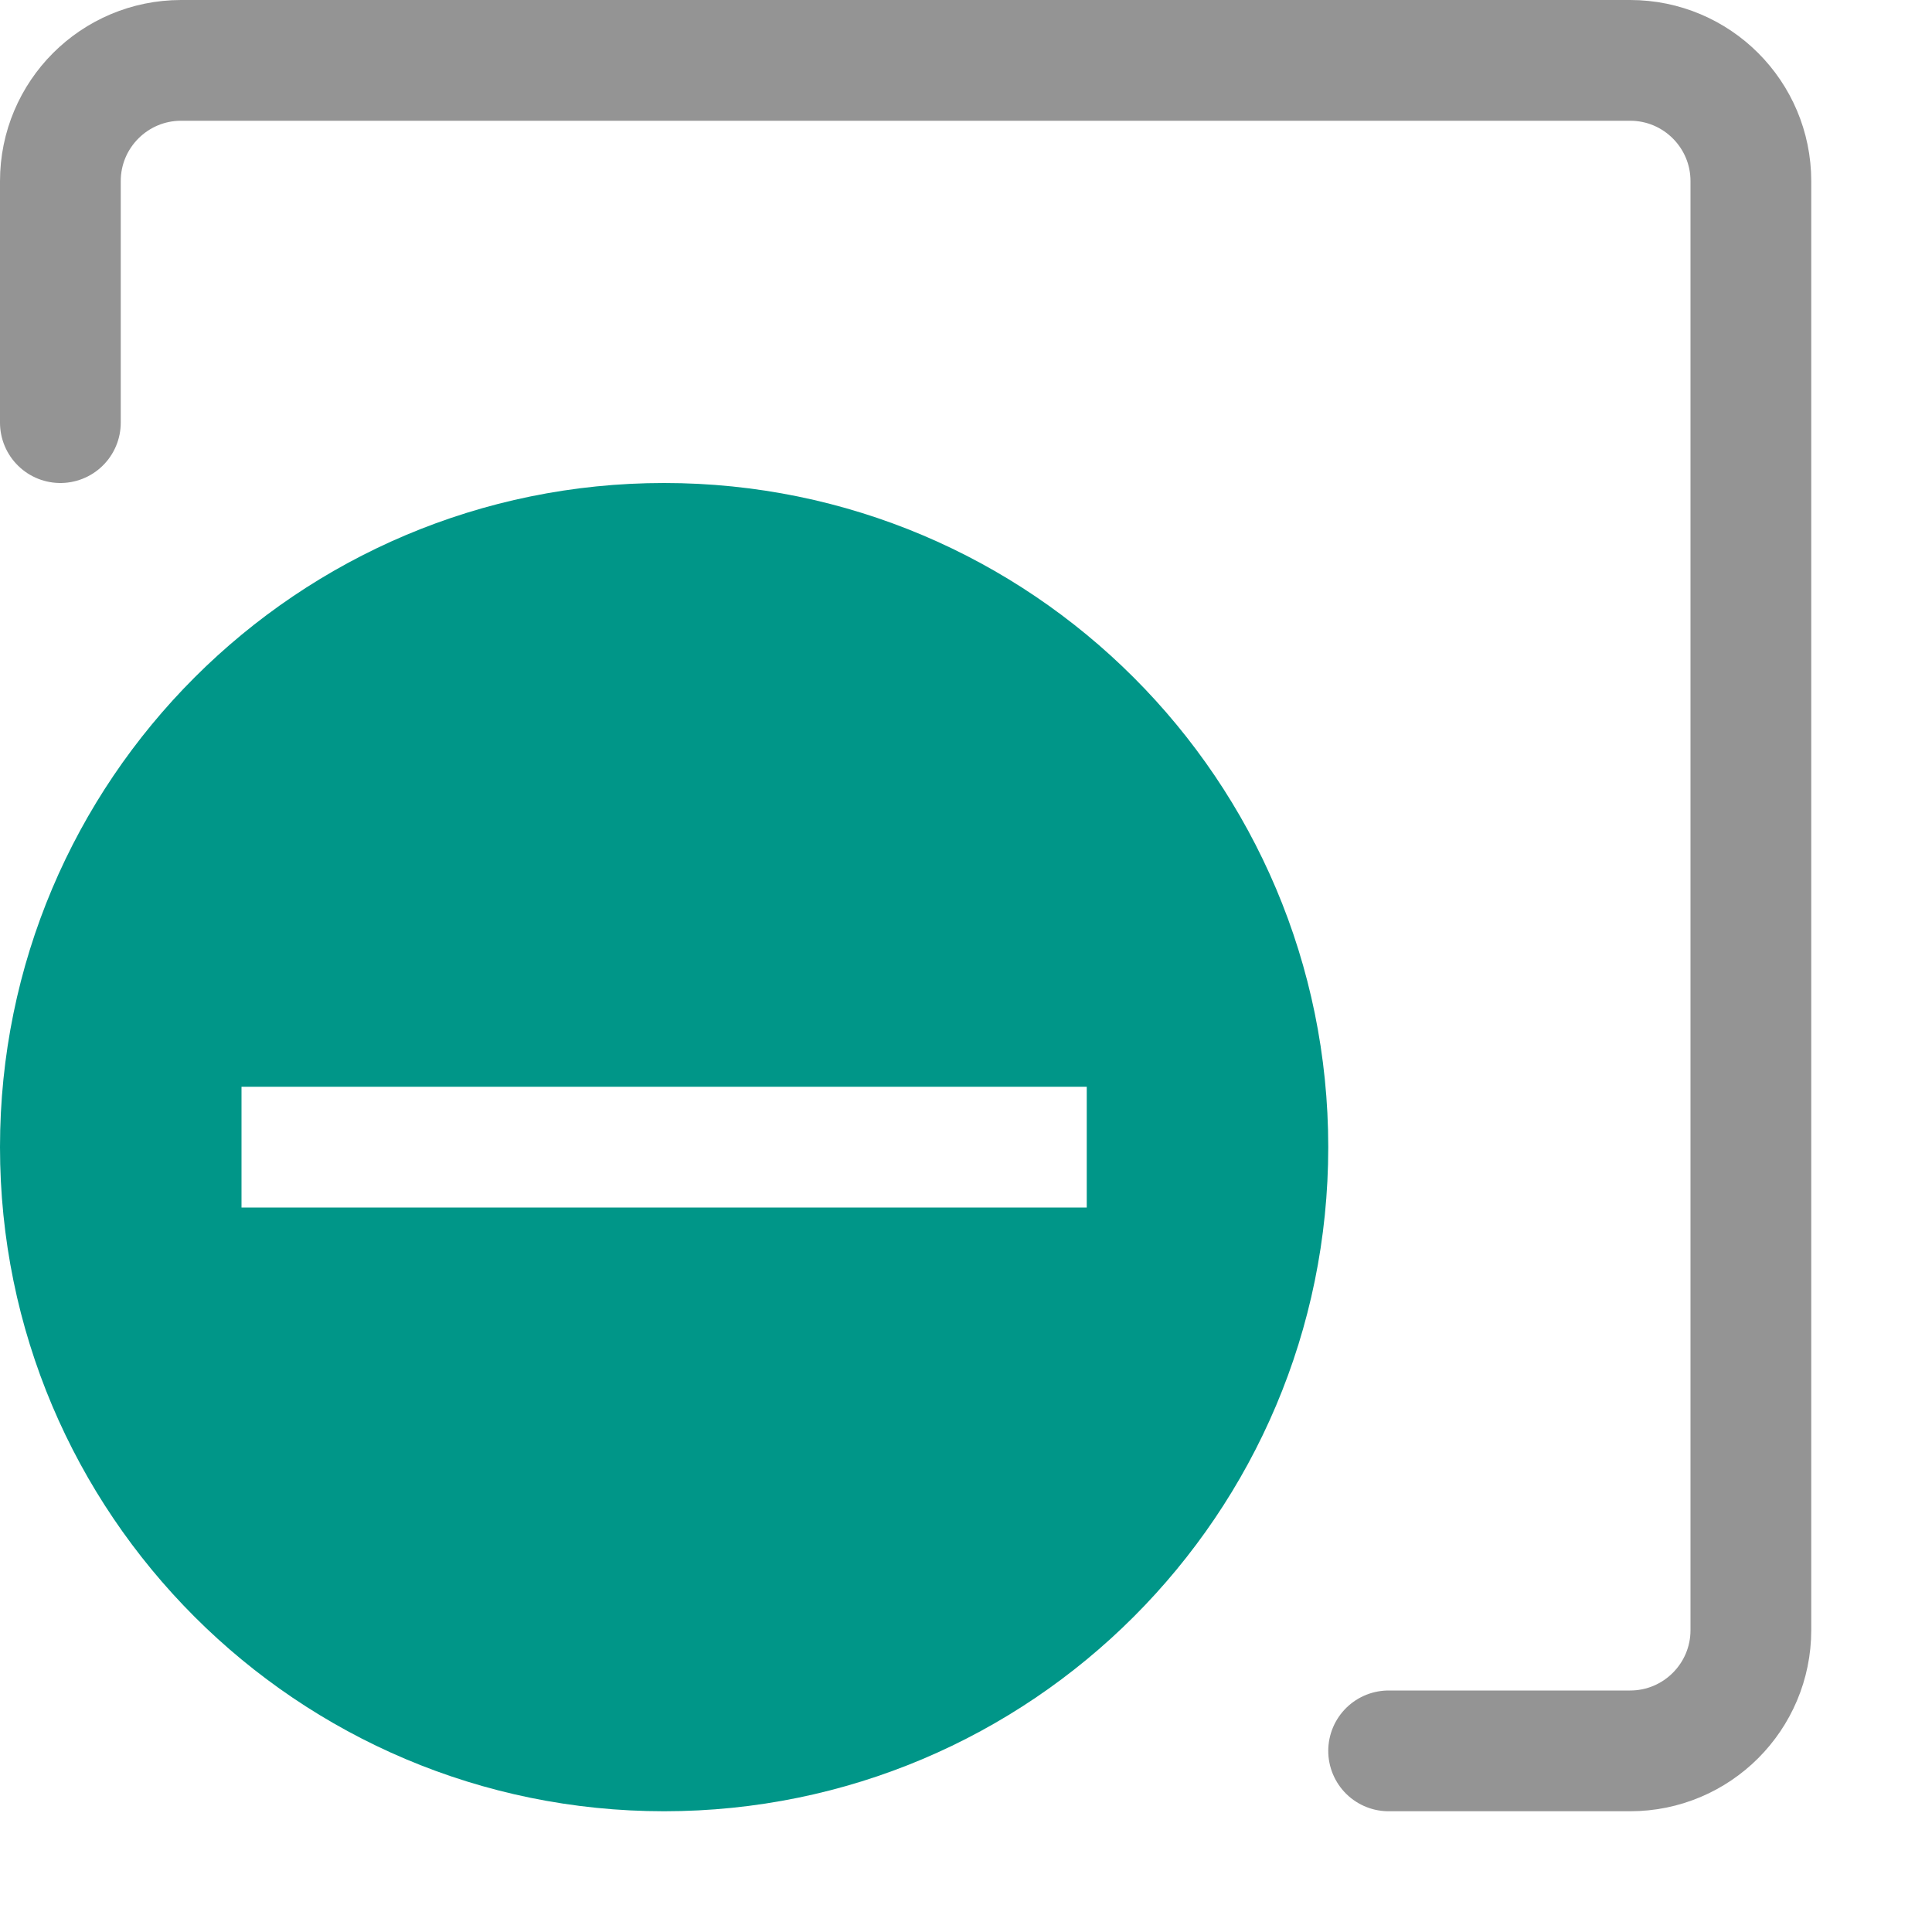
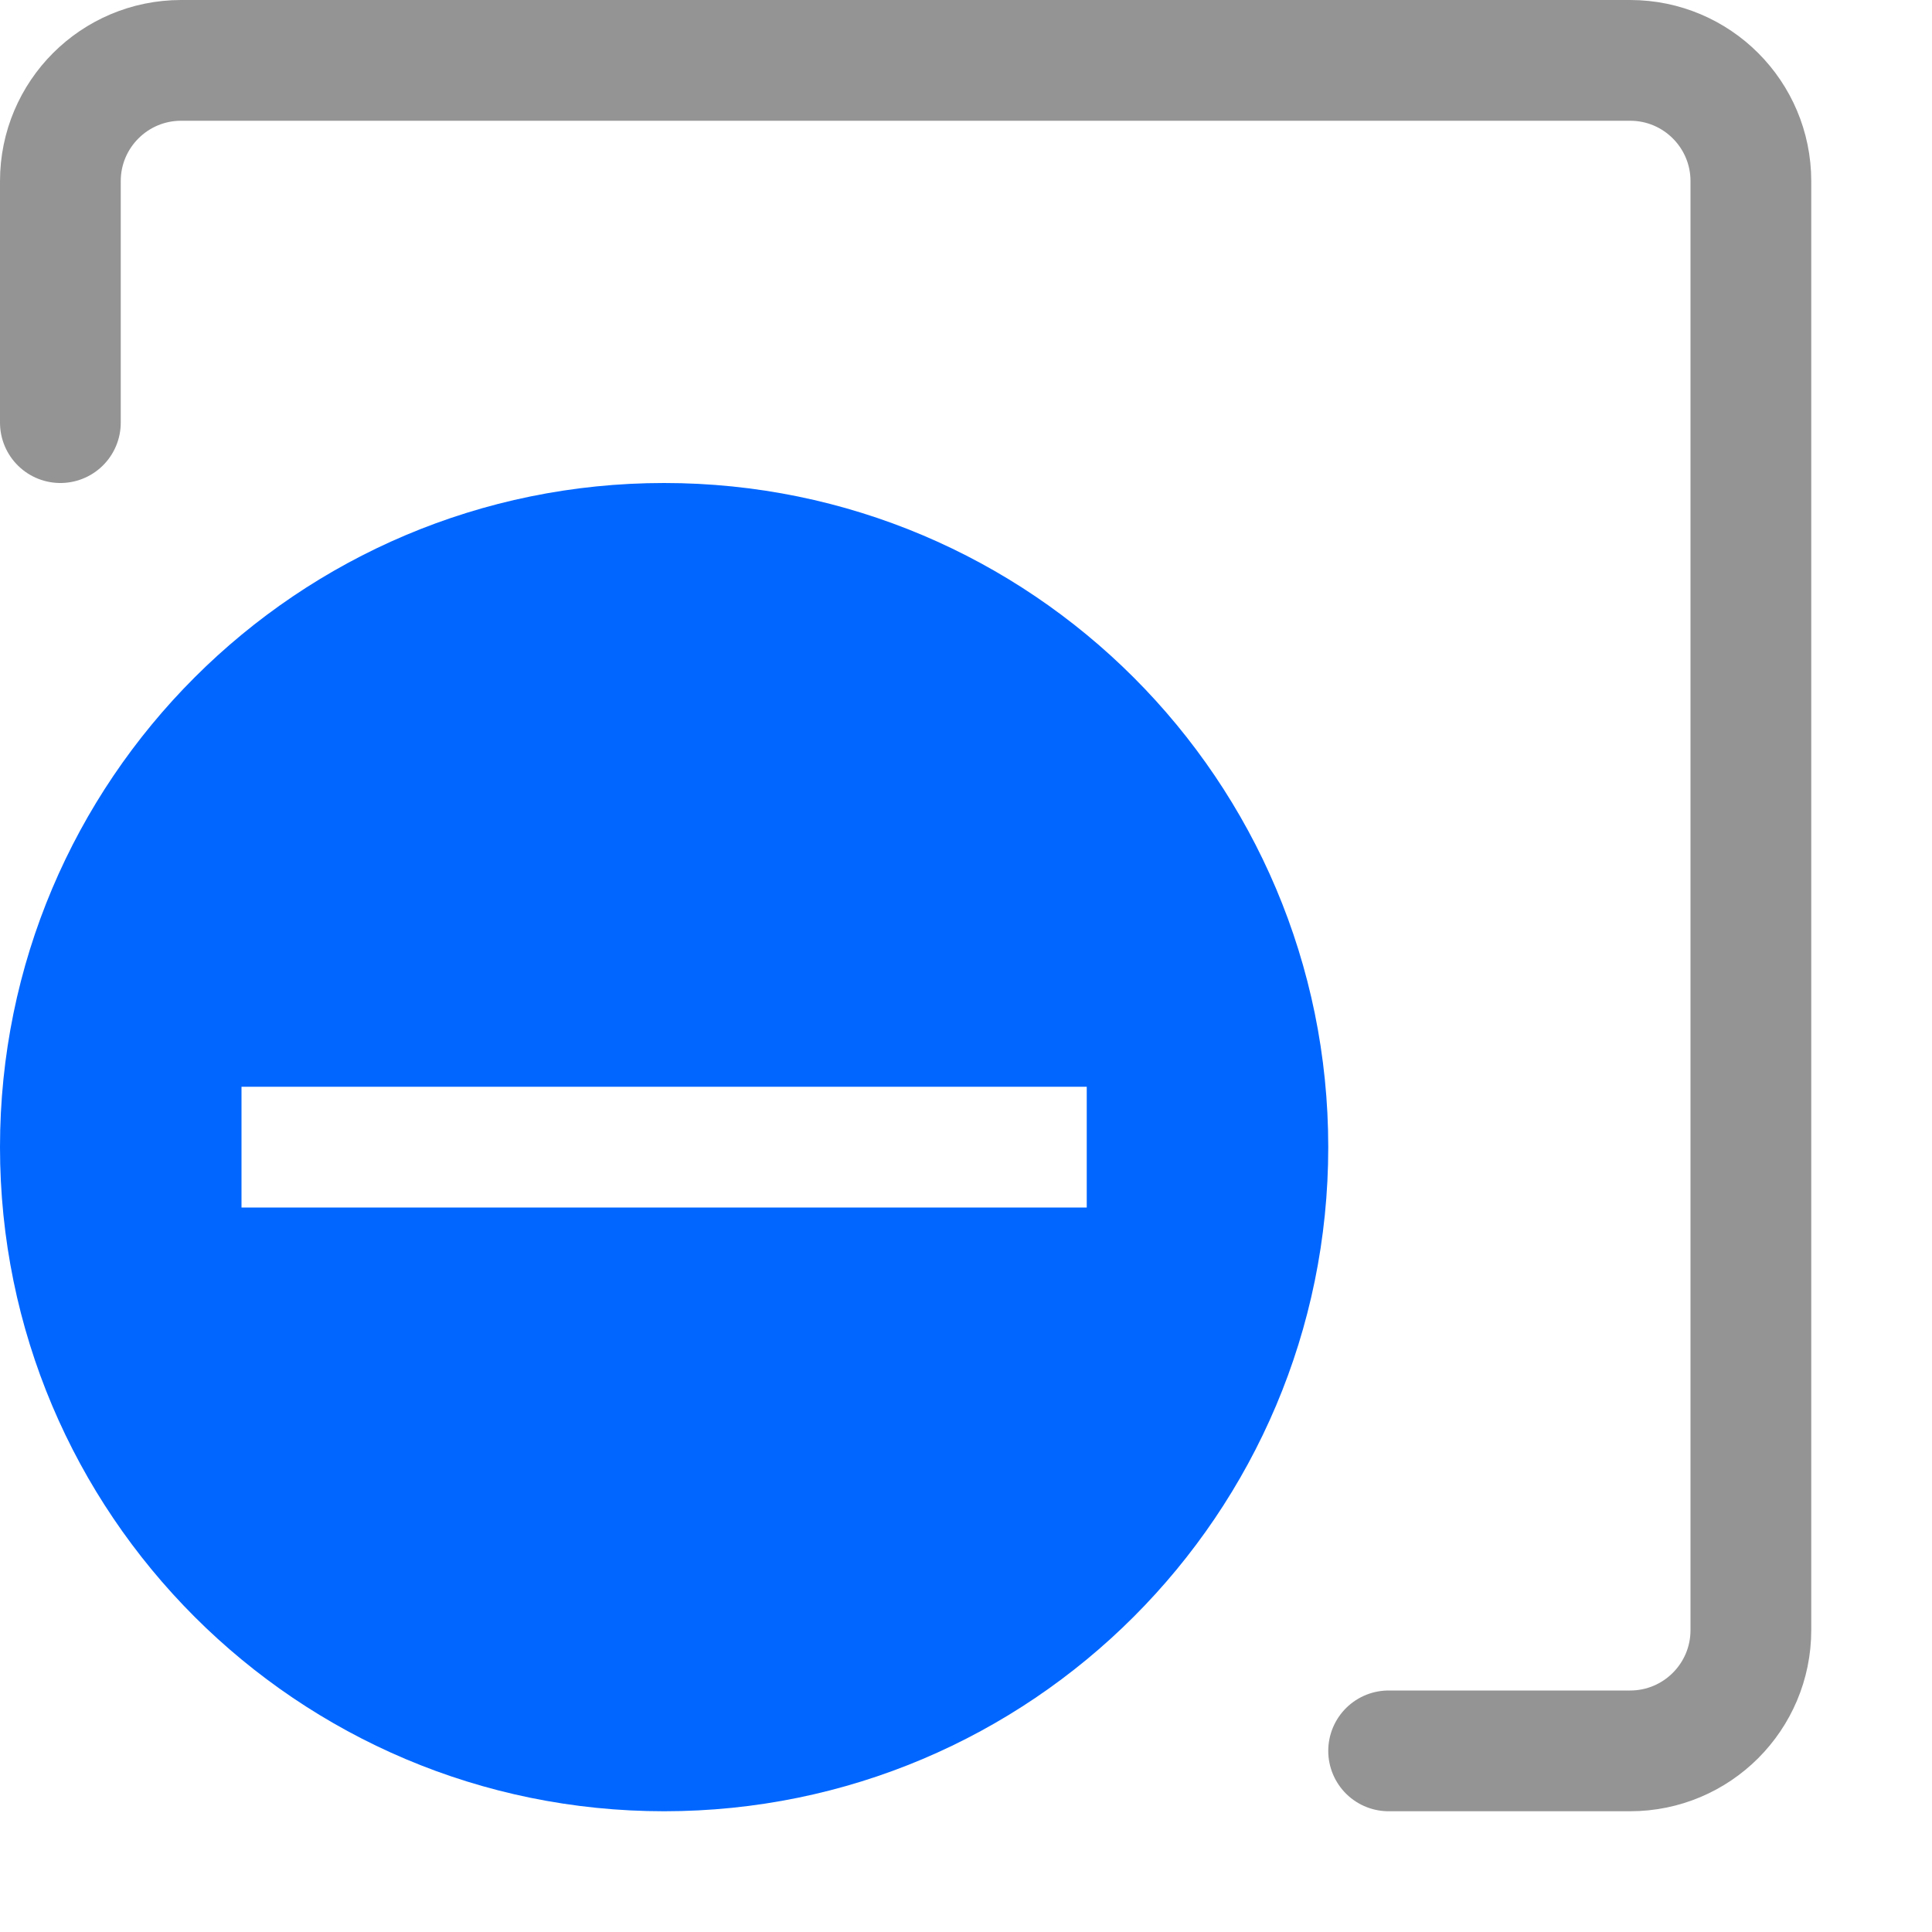
<svg xmlns="http://www.w3.org/2000/svg" width="16" height="16" viewBox="0 0 16 16">
  <path d="M.5,3.5v-2a1,1,0,0,1,1-1h12a1,1,0,0,1,1,1v12a1,1,0,0,1-1,1h-2" style="fill:none;stroke:#949494;stroke-linecap:round;stroke-linejoin:round" />
-   <path d="M5.5,4h0A5.5,5.5,0,0,0,0,9.5H0A5.5,5.5,0,0,0,5.5,15h0A5.5,5.5,0,0,0,11,9.5h0A5.5,5.5,0,0,0,5.5,4ZM9,10H2V9H9Z" style="fill:#009688" />
+   <path d="M5.5,4h0A5.5,5.5,0,0,0,0,9.5H0A5.5,5.5,0,0,0,5.5,15h0A5.5,5.5,0,0,0,11,9.5h0A5.5,5.5,0,0,0,5.5,4ZM9,10H2V9H9Z" style="fill:#0066FF" />
</svg>
